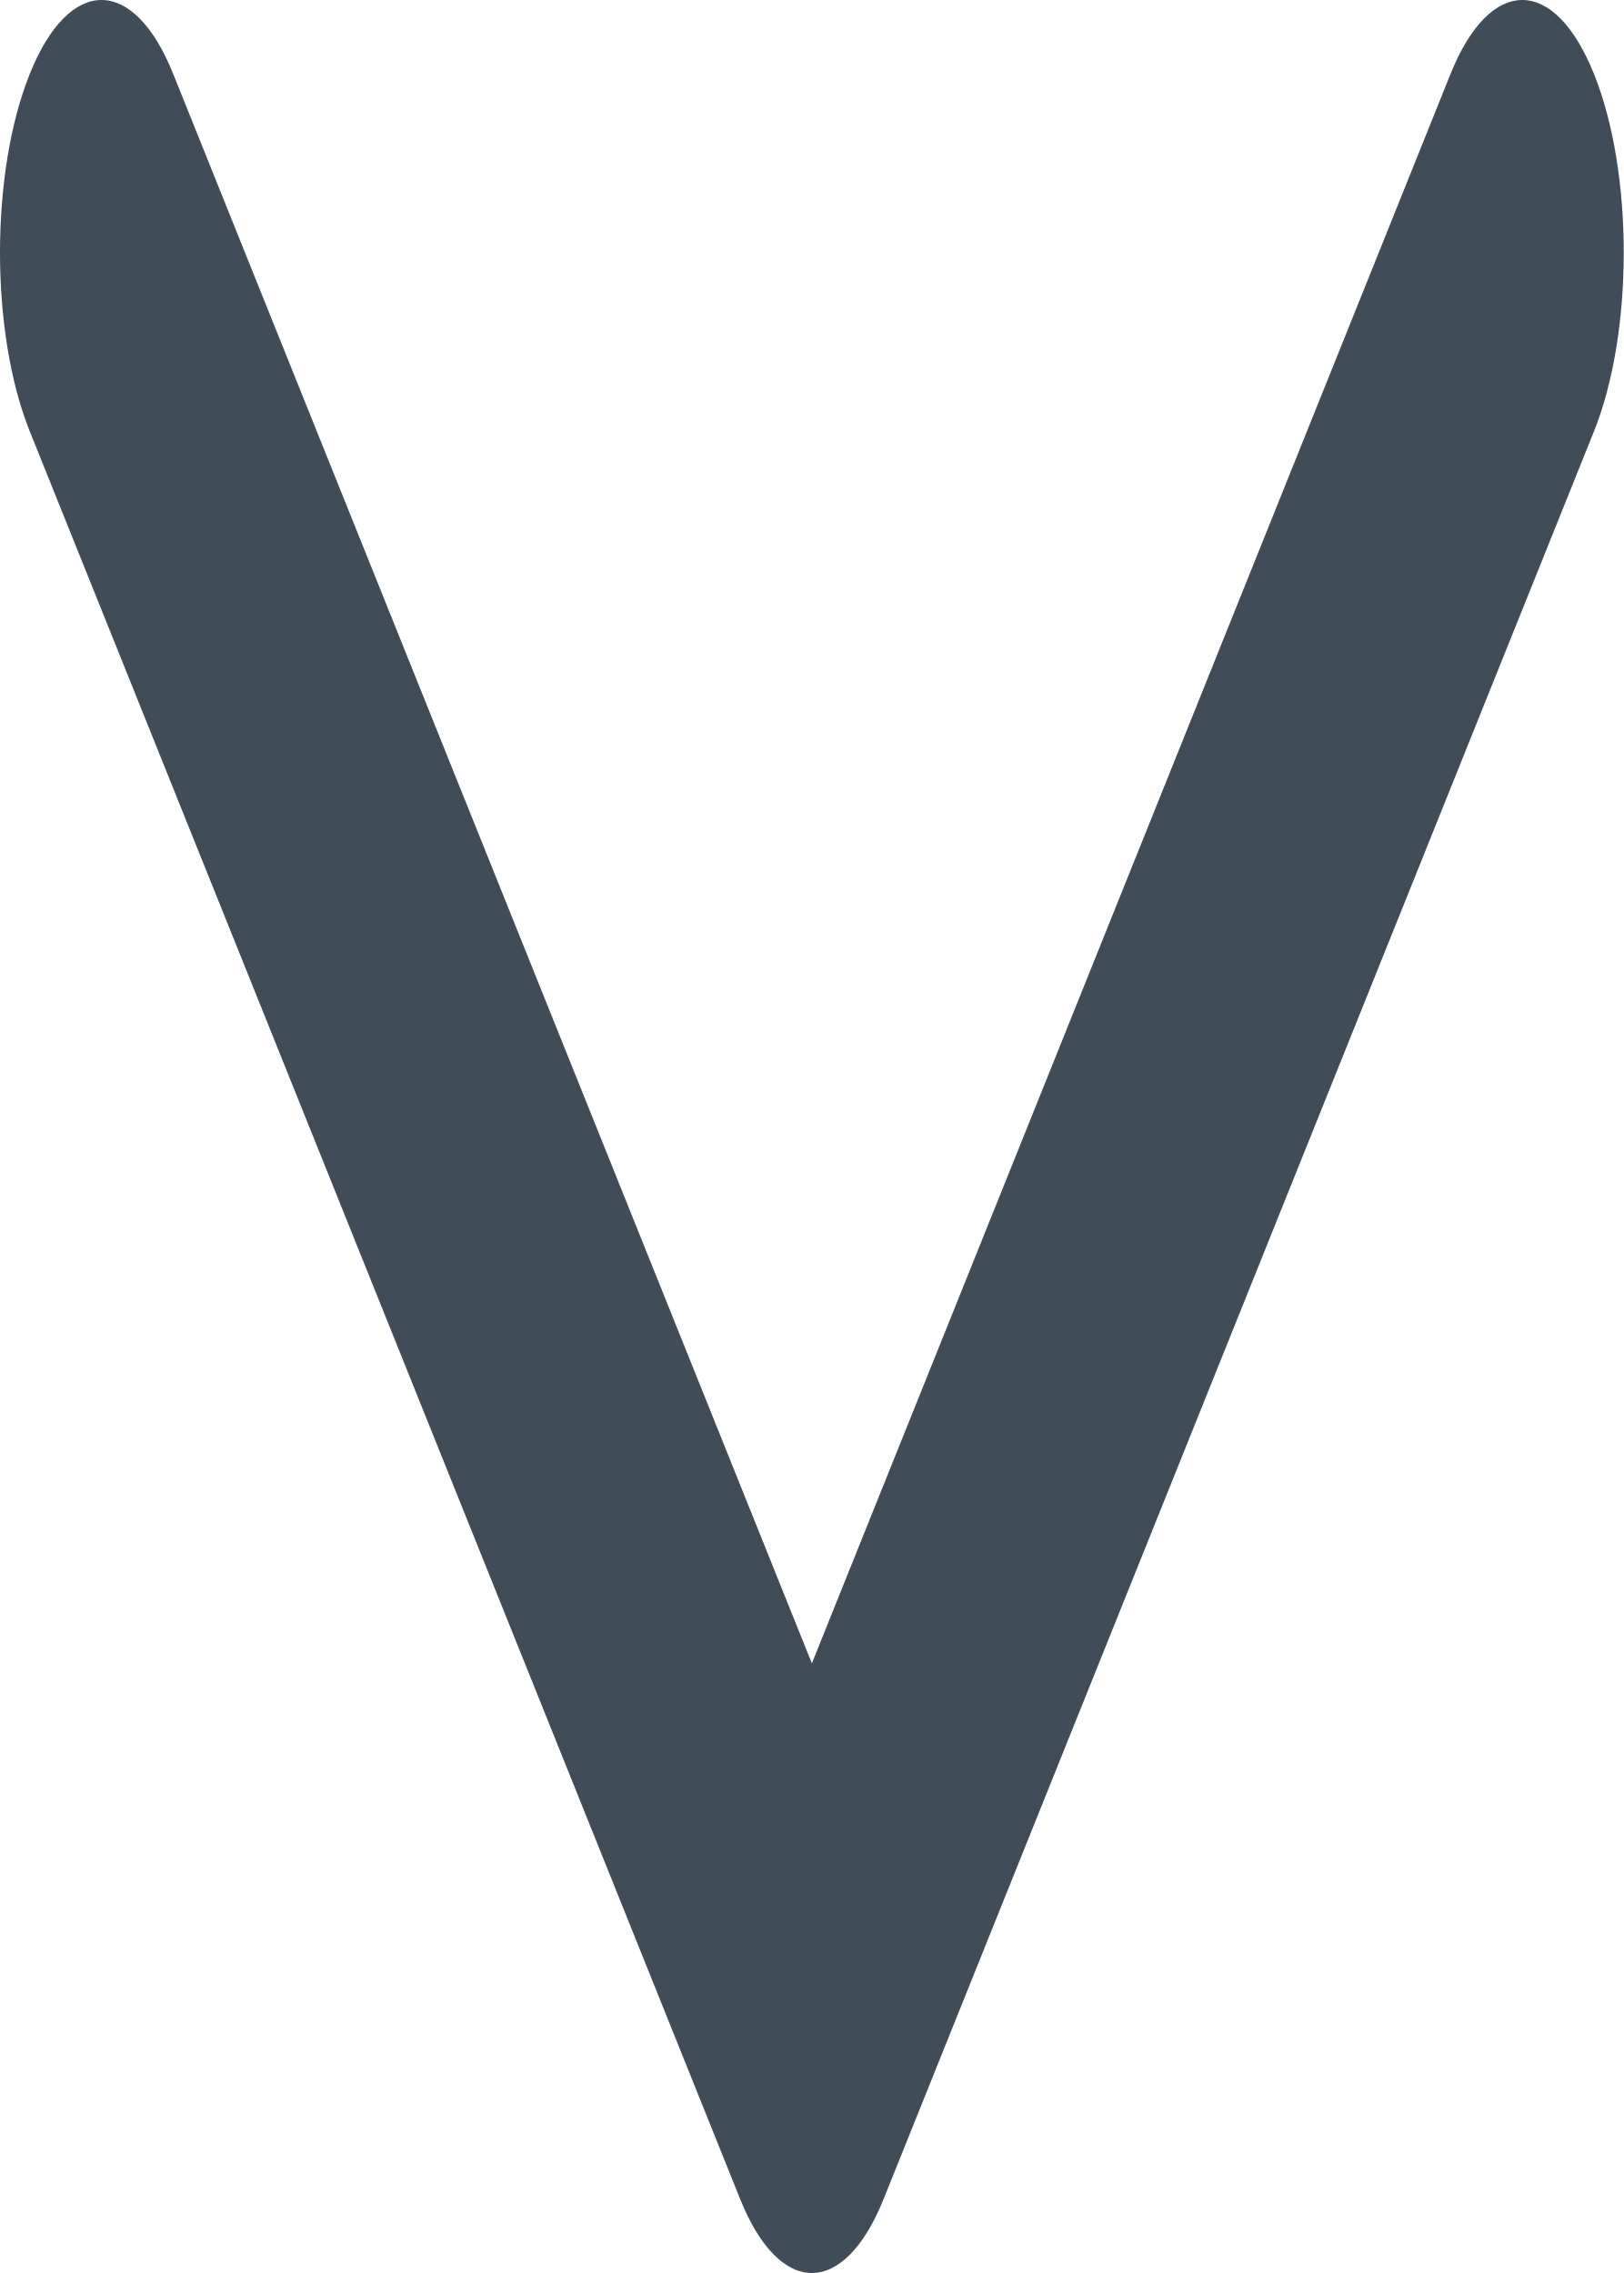
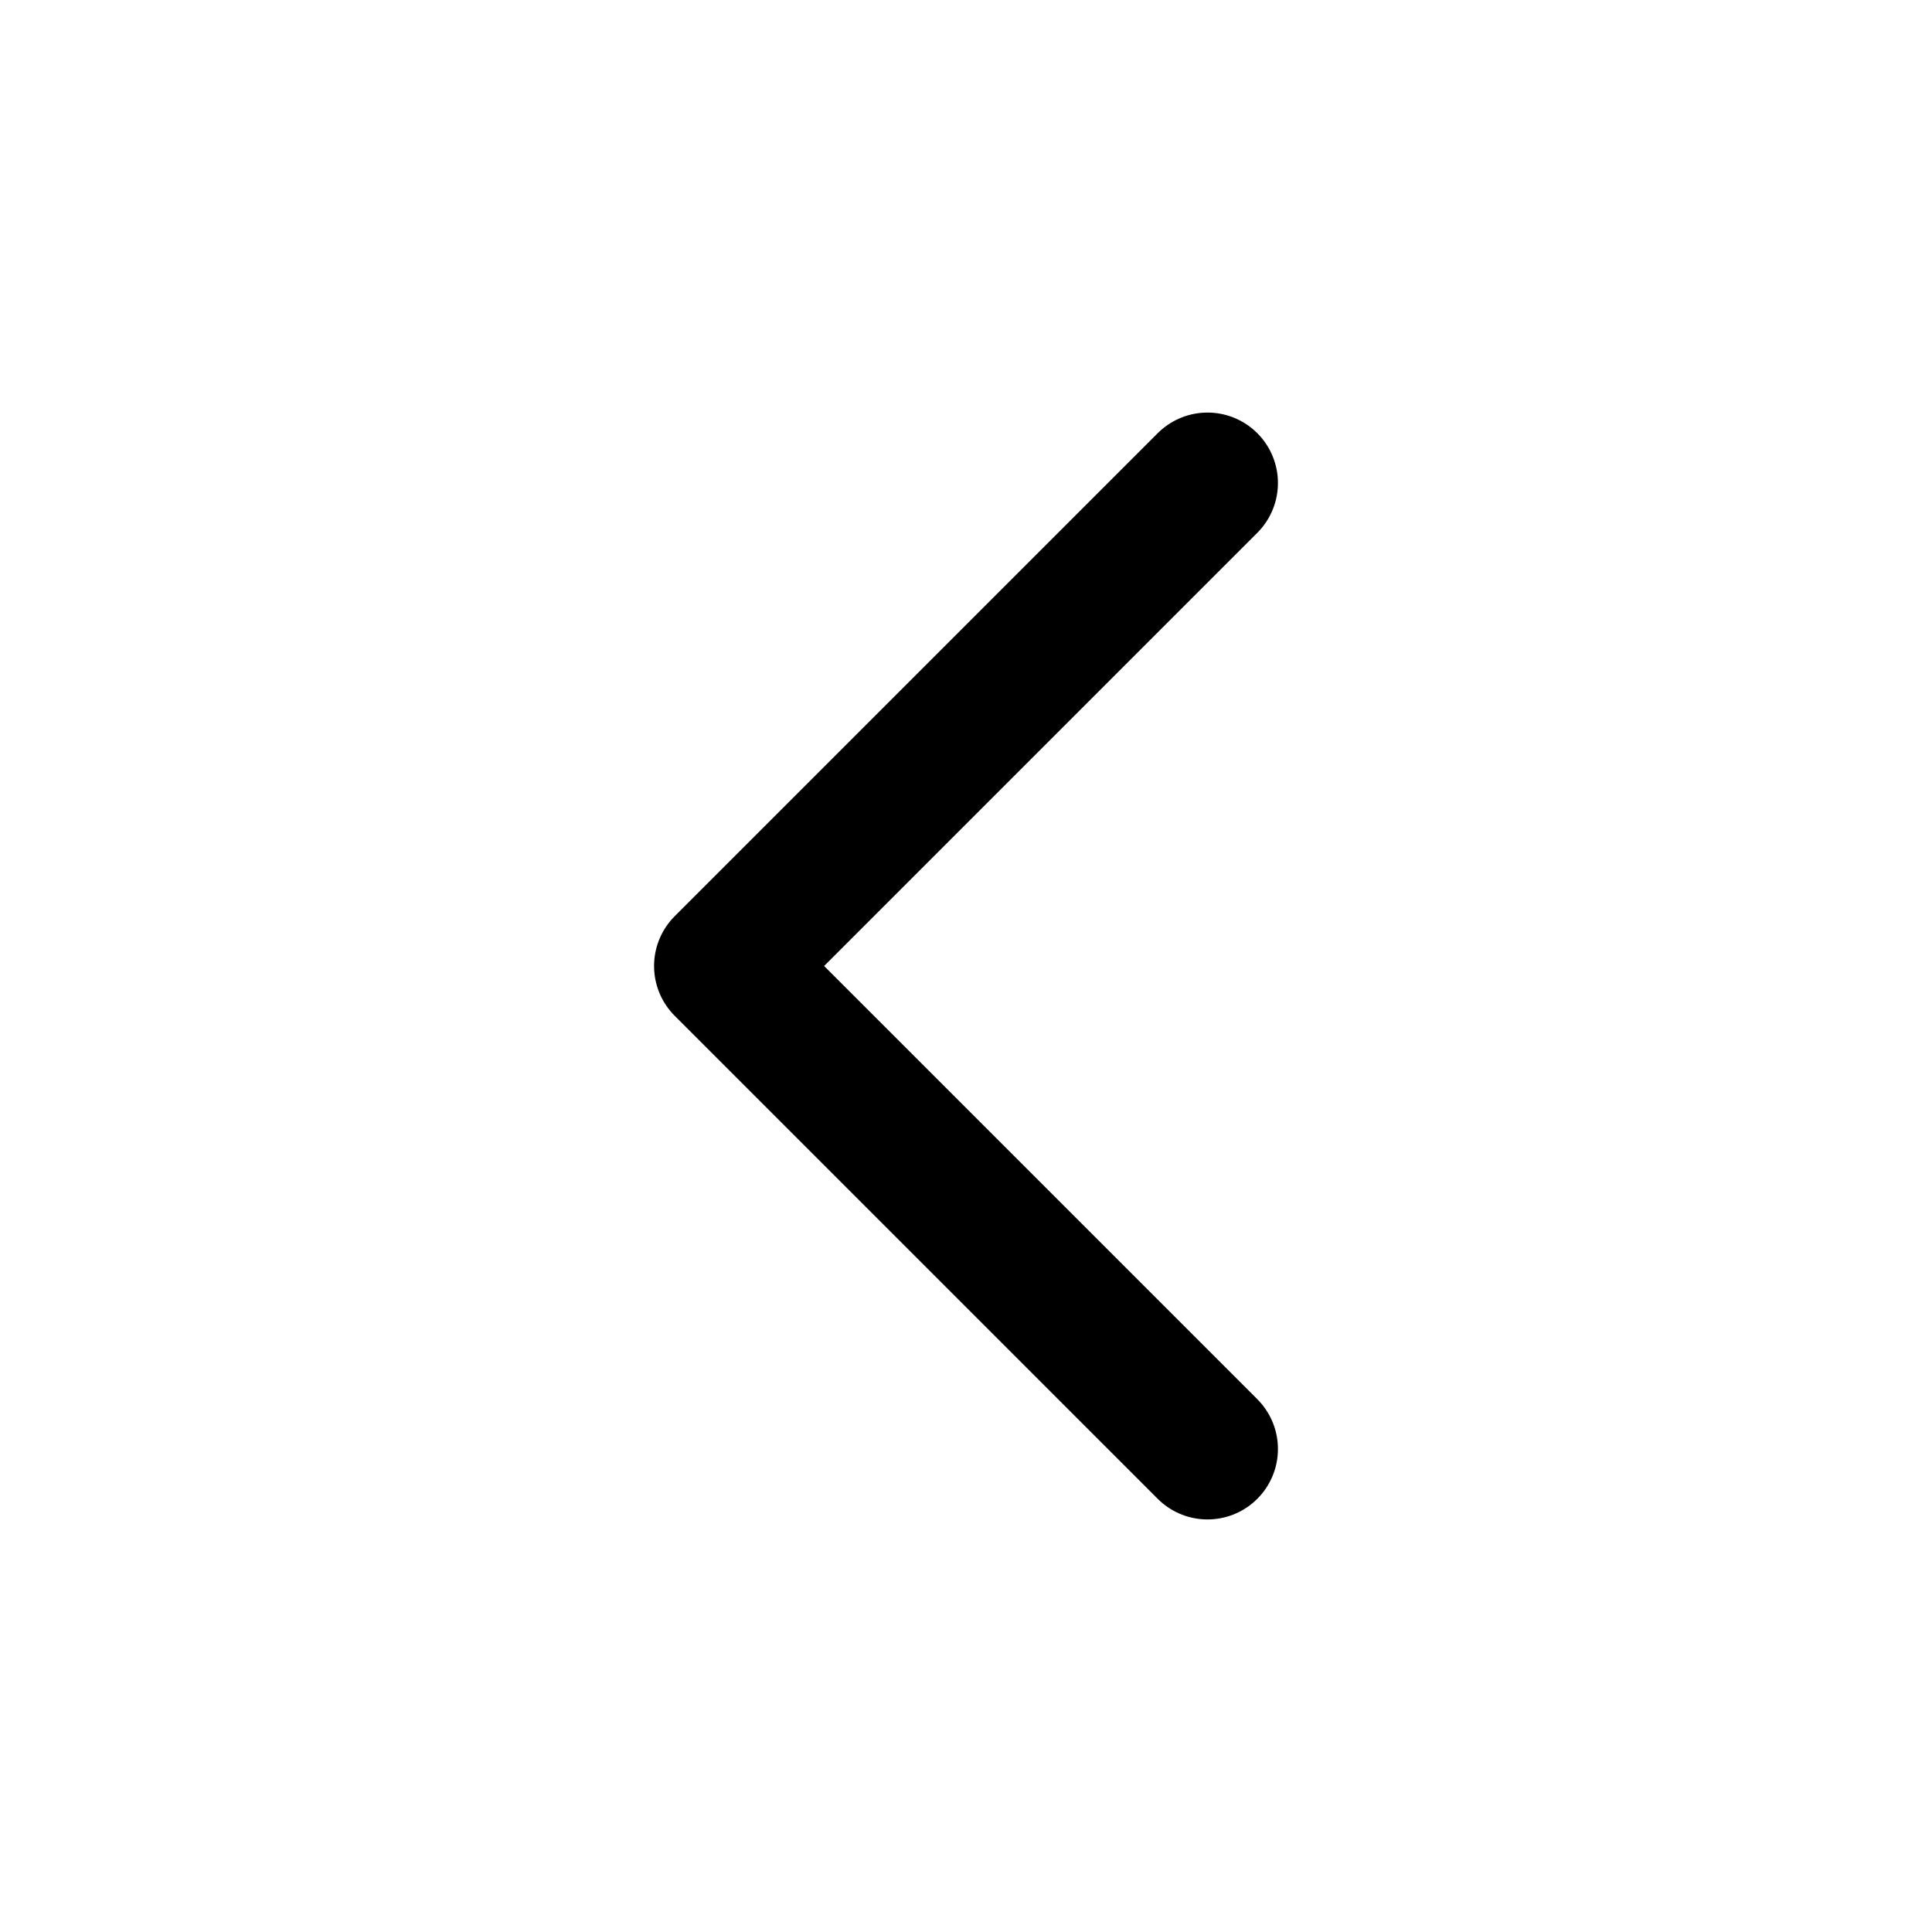
- <svg xmlns="http://www.w3.org/2000/svg" overflow="visible" style="display: block;" width="10" height="14" viewBox="0 0 10 14" fill="none">
-   <path id="Vector" fill-rule="evenodd" clip-rule="evenodd" d="M0.183 0.456C0.427 -0.152 0.823 -0.152 1.067 0.456L5 10.245L8.933 0.456C9.177 -0.152 9.573 -0.152 9.817 0.456C10.061 1.063 10.061 2.048 9.817 2.656L5.442 13.544C5.198 14.152 4.802 14.152 4.558 13.544L0.183 2.656C-0.061 2.048 -0.061 1.063 0.183 0.456Z" fill="#404D59" />
+ <svg xmlns="http://www.w3.org/2000/svg" width="24" height="24" viewBox="0 0 24 24" fill="none" stroke="currentColor" stroke-width="1.75" stroke-linecap="round" stroke-linejoin="round">
+   <path d="M15 18 9 12l6-6" />
</svg>
